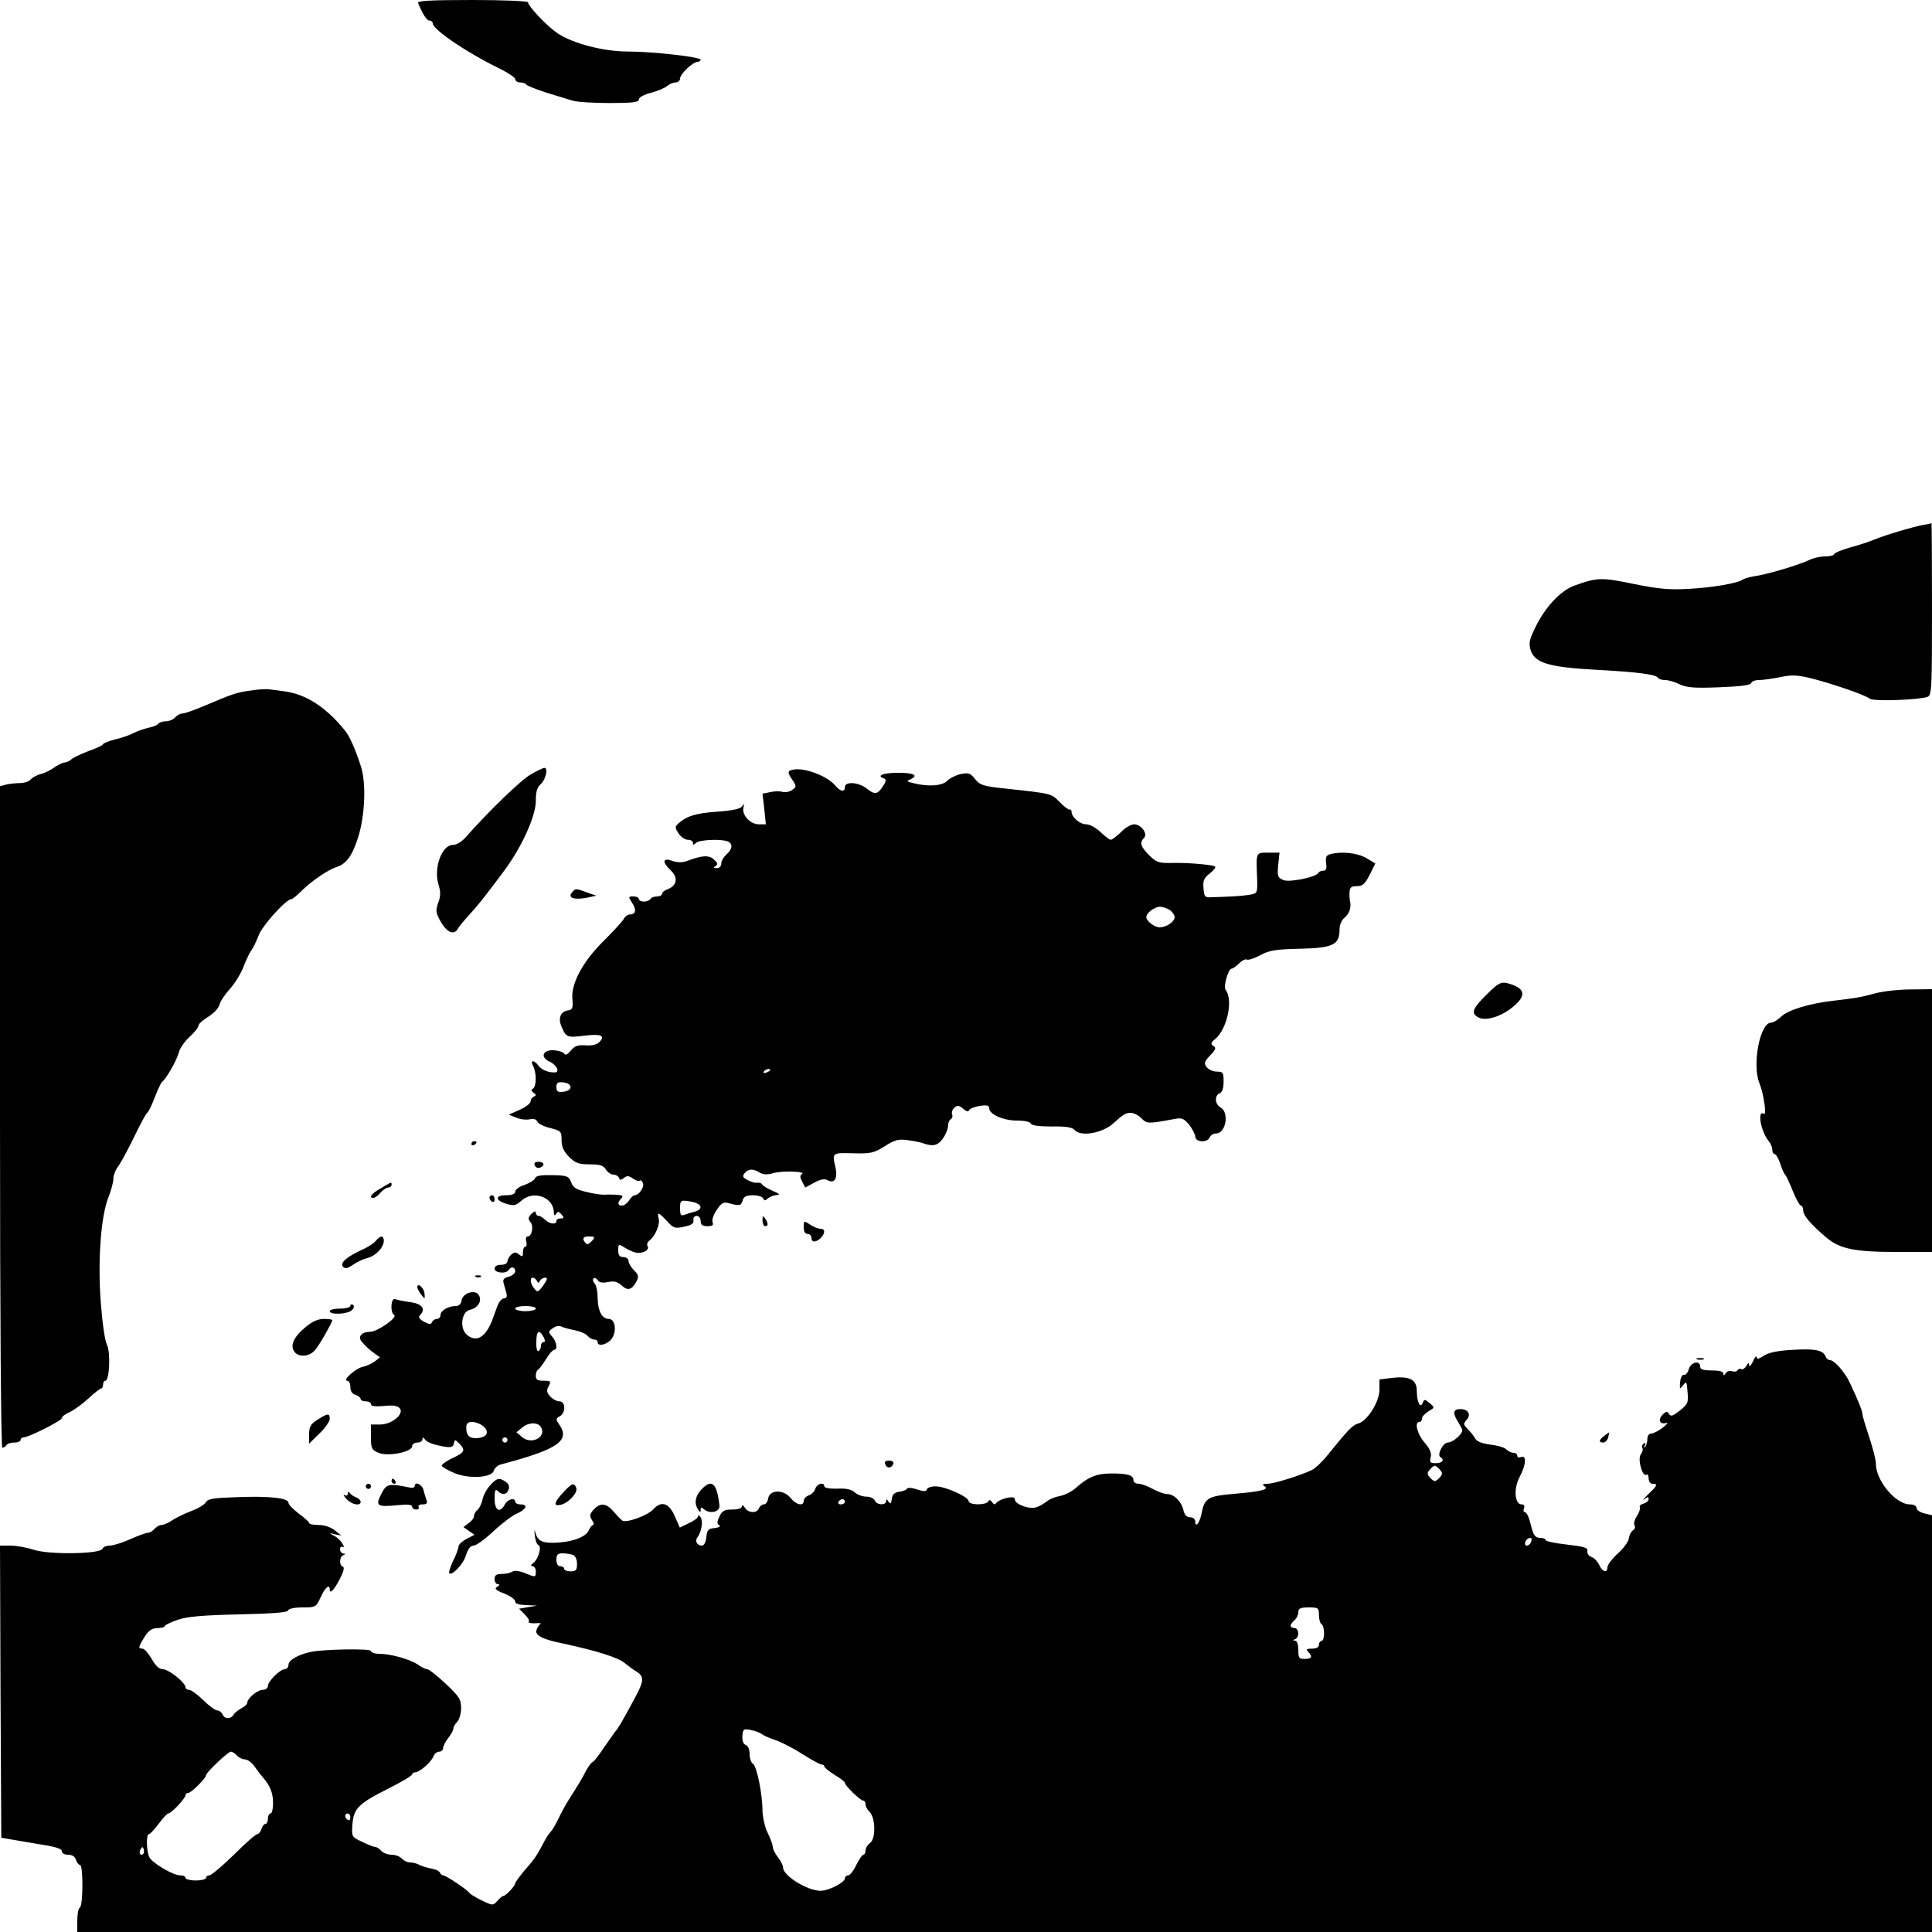
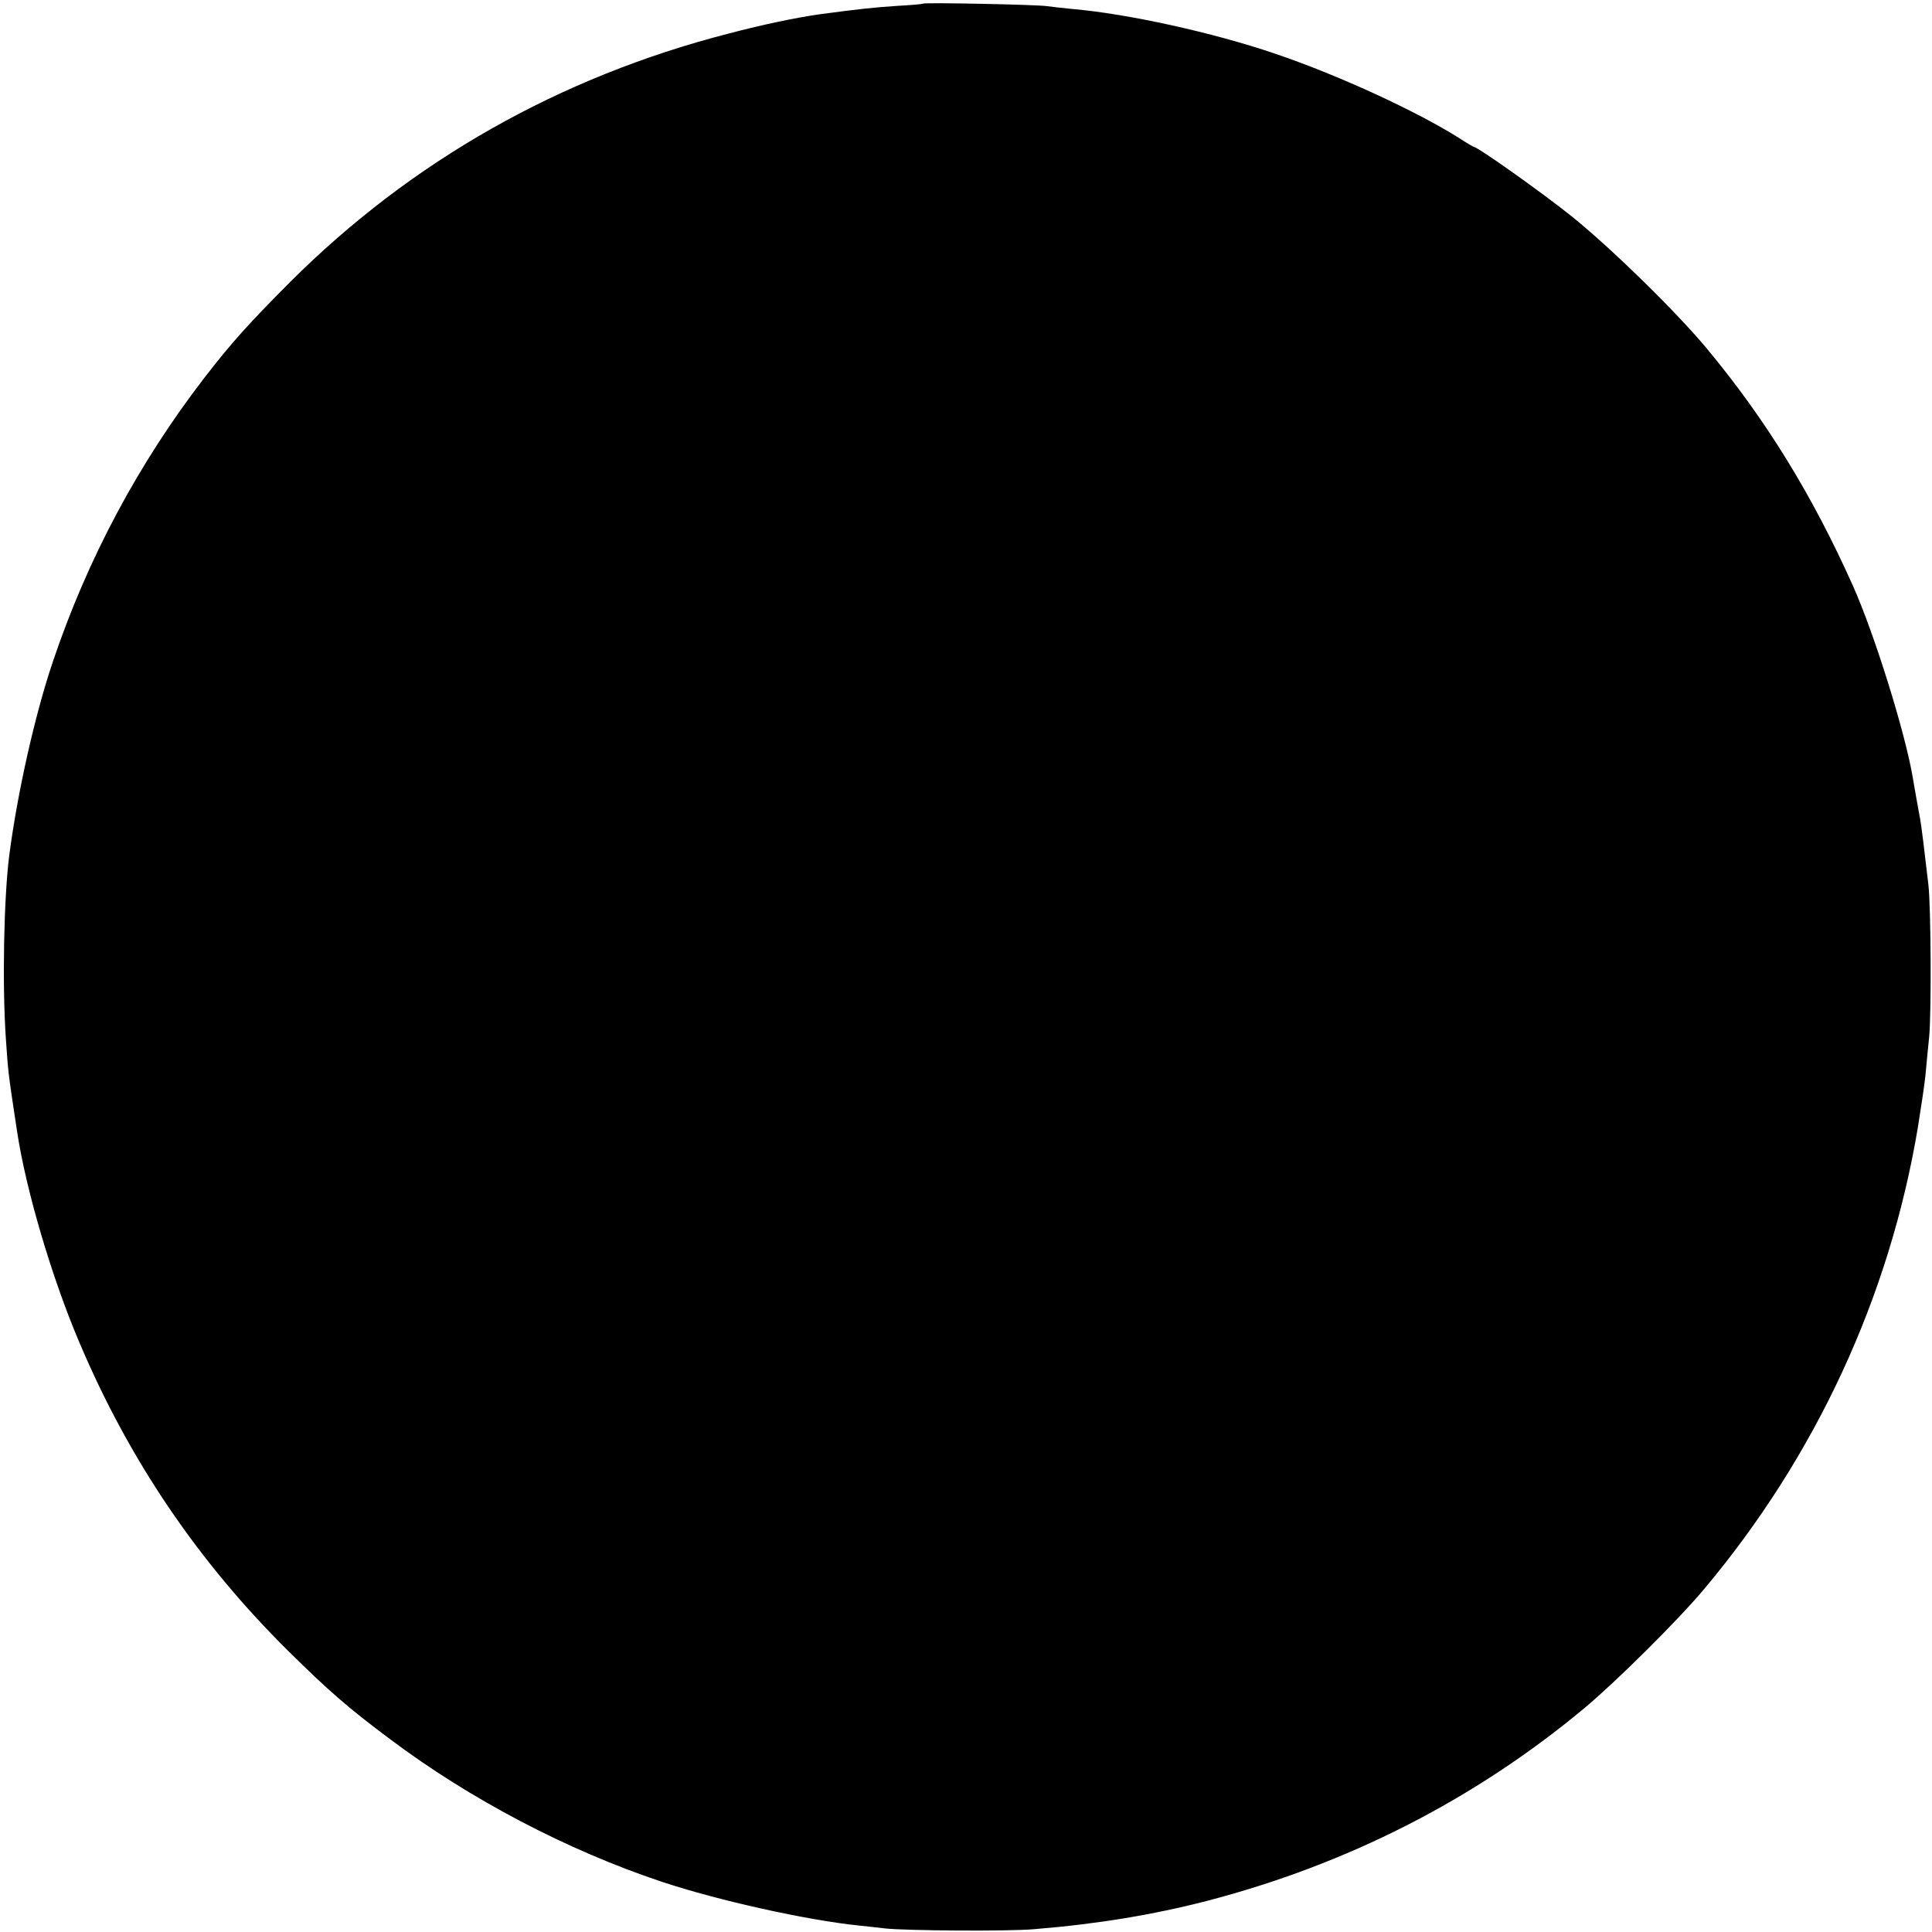
- <svg xmlns="http://www.w3.org/2000/svg" version="1.0" width="750pt" height="750pt" viewBox="0 0 750 750" preserveAspectRatio="xMidYMid meet">
-   <g transform="translate(0,750) scale(0.1,-0.1)" fill="#000000" stroke="none">
-     <path d="M1623 7488 c20 -47 34 -68 45 -68 6 0 12 -5 12 -11 0 -24 137 -116 257 -174 35 -17 63 -36 63 -42 0 -7 9 -13 19 -13 11 0 22 -4 25 -9 3 -4 38 -18 78 -31 40 -12 86 -26 102 -31 16 -5 80 -9 142 -9 90 0 114 3 114 14 0 8 20 19 48 26 26 7 54 19 63 27 8 7 23 13 32 13 9 0 17 7 17 15 0 18 49 64 68 65 6 0 12 4 12 8 0 11 -186 32 -283 32 -94 0 -213 31 -273 71 -41 28 -114 105 -114 120 0 5 -97 9 -216 9 -169 0 -215 -3 -211 -12z" />
-     <path d="M7470 5463 c-34 -5 -158 -42 -195 -58 -16 -7 -58 -21 -92 -30 -35 -10 -63 -22 -63 -26 0 -5 -16 -9 -35 -9 -20 0 -49 -7 -64 -15 -35 -17 -163 -56 -211 -62 -19 -3 -39 -9 -45 -13 -18 -14 -117 -31 -210 -36 -72 -4 -114 -1 -212 19 -127 26 -142 26 -233 -7 -53 -20 -113 -84 -151 -164 -22 -45 -25 -59 -17 -86 16 -50 71 -66 253 -76 164 -9 233 -18 241 -31 3 -5 15 -9 28 -9 13 0 38 -7 55 -16 27 -13 56 -16 154 -12 81 3 122 8 125 16 2 7 15 12 30 12 14 0 51 5 81 11 46 10 67 9 121 -4 80 -20 211 -65 228 -79 13 -12 193 -5 225 7 16 7 17 32 17 341 0 184 -1 333 -2 333 -2 -1 -14 -4 -28 -6z" />
-     <path d="M971 4819 c-53 -7 -67 -12 -187 -63 -34 -14 -68 -26 -77 -26 -8 0 -20 -7 -27 -15 -7 -8 -23 -15 -36 -15 -12 0 -25 -4 -29 -9 -3 -5 -20 -13 -38 -16 -17 -4 -43 -13 -57 -20 -14 -8 -46 -19 -72 -25 -27 -7 -48 -16 -48 -19 0 -4 -24 -15 -52 -25 -29 -11 -60 -25 -69 -32 -8 -8 -21 -14 -28 -14 -7 0 -25 -9 -40 -19 -15 -11 -39 -23 -54 -26 -14 -4 -31 -13 -38 -21 -6 -8 -26 -14 -43 -14 -17 0 -41 -3 -53 -6 l-23 -6 0 -1284 c0 -796 4 -1284 9 -1284 6 0 13 5 16 10 3 6 17 10 31 10 13 0 24 5 24 10 0 6 5 10 11 10 20 0 149 65 149 75 0 6 14 16 30 23 17 8 49 31 73 53 23 21 45 39 50 39 4 0 7 7 7 15 0 8 4 15 9 15 16 0 21 111 6 140 -8 16 -18 86 -24 166 -12 164 1 335 30 406 10 26 19 58 19 71 0 13 8 35 18 48 10 13 38 65 62 114 24 50 47 93 52 96 5 3 18 30 29 60 12 30 24 56 28 59 15 10 58 85 65 114 4 16 23 44 42 61 19 17 34 36 34 42 0 6 12 19 28 29 37 24 48 36 56 59 3 11 22 38 41 59 19 22 42 60 51 85 10 25 23 53 29 61 7 8 20 35 29 59 15 39 107 141 128 141 4 0 22 15 40 33 36 36 102 81 134 91 38 12 62 44 85 118 26 84 31 209 10 273 -19 60 -44 118 -61 138 -73 91 -152 142 -234 153 -23 3 -50 7 -61 8 -11 2 -44 0 -74 -5z" />
-     <path d="M2061 4494 c-38 -21 -165 -144 -253 -244 -16 -18 -36 -30 -50 -30 -43 0 -75 -89 -56 -153 9 -29 9 -46 -1 -72 -11 -31 -9 -39 11 -75 23 -40 51 -51 65 -26 4 8 24 32 43 53 35 38 57 65 138 174 67 90 122 211 122 269 0 38 5 54 20 67 19 17 29 64 13 62 -5 0 -28 -11 -52 -25z" />
-     <path d="M3078 4512 c-22 -4 -22 -11 -1 -41 15 -23 15 -25 -2 -38 -11 -7 -27 -10 -37 -7 -10 3 -32 3 -48 -1 l-30 -6 7 -60 6 -59 -27 0 c-34 0 -67 37 -60 65 4 16 3 17 -5 5 -7 -10 -37 -17 -98 -21 -83 -6 -118 -17 -151 -47 -12 -11 -12 -16 2 -37 9 -14 25 -25 36 -25 11 0 20 -5 20 -12 0 -9 3 -9 12 0 12 12 95 16 122 6 22 -8 20 -31 -4 -51 -11 -10 -20 -25 -20 -35 0 -11 -7 -18 -17 -18 -13 0 -15 2 -5 8 10 7 8 12 -7 26 -19 17 -45 16 -103 -6 -19 -7 -37 -7 -58 0 -38 14 -41 -4 -6 -37 29 -27 24 -58 -10 -72 -13 -4 -24 -13 -24 -19 0 -5 -9 -10 -19 -10 -11 0 -23 -4 -26 -10 -3 -5 -15 -10 -26 -10 -10 0 -19 5 -19 10 0 6 -10 10 -21 10 -20 0 -21 -1 -5 -25 18 -27 14 -45 -9 -45 -8 0 -19 -8 -24 -18 -5 -9 -39 -46 -75 -82 -82 -80 -130 -168 -124 -228 3 -35 0 -42 -16 -44 -31 -5 -41 -31 -25 -66 17 -39 21 -41 92 -32 62 7 78 -1 53 -26 -10 -10 -29 -14 -53 -12 -30 2 -42 -2 -57 -20 -13 -16 -21 -20 -26 -12 -4 6 -22 12 -41 13 -42 2 -53 -27 -16 -44 14 -6 27 -19 30 -28 3 -14 -2 -16 -27 -13 -17 3 -37 13 -44 23 -18 26 -36 25 -22 0 13 -26 13 -78 -1 -87 -8 -4 -7 -9 2 -16 11 -7 11 -11 2 -15 -7 -2 -13 -11 -13 -18 0 -8 -19 -23 -42 -33 l-43 -19 30 -12 c16 -7 40 -9 52 -6 15 3 25 0 29 -9 3 -8 25 -19 50 -25 42 -11 44 -13 44 -47 0 -26 8 -43 29 -65 25 -24 37 -29 80 -29 40 0 53 -4 63 -20 7 -11 20 -20 30 -20 9 0 18 -6 21 -12 3 -10 7 -10 19 -1 11 10 19 9 35 -2 11 -8 23 -12 26 -8 4 3 9 -1 13 -10 6 -16 -16 -47 -33 -47 -4 0 -14 -9 -21 -20 -7 -11 -19 -20 -27 -20 -18 0 -19 12 -3 28 9 9 5 12 -17 14 -17 1 -39 1 -50 0 -11 0 -42 4 -69 11 -39 9 -52 17 -59 38 -9 23 -15 26 -72 27 -46 1 -64 -2 -68 -12 -3 -8 -22 -19 -41 -26 -20 -6 -36 -18 -36 -26 0 -9 -12 -14 -36 -14 -44 0 -42 -21 5 -34 26 -8 35 -5 54 12 46 43 125 16 127 -43 0 -14 3 -16 9 -7 6 10 10 10 21 -3 10 -12 10 -15 -4 -15 -9 0 -16 -4 -16 -10 0 -15 -27 -12 -44 5 -8 8 -19 15 -25 15 -6 0 -11 5 -11 12 0 8 -6 6 -17 -4 -13 -14 -14 -20 -4 -32 14 -16 6 -56 -11 -56 -6 0 -8 -9 -5 -20 3 -11 1 -20 -4 -20 -5 0 -9 -10 -9 -21 0 -18 -2 -19 -15 -9 -12 10 -18 10 -30 0 -8 -7 -15 -19 -15 -26 0 -8 -10 -14 -25 -14 -16 0 -25 -6 -25 -15 0 -17 45 -21 55 -5 9 15 25 12 25 -5 0 -8 -11 -17 -25 -21 -19 -5 -24 -11 -20 -25 3 -11 8 -28 11 -39 3 -13 1 -20 -9 -20 -8 0 -20 -13 -26 -30 -6 -17 -16 -42 -21 -57 -19 -49 -46 -74 -72 -68 -33 8 -49 38 -42 75 5 21 14 32 31 36 29 8 45 34 32 56 -13 24 -63 9 -67 -20 -2 -14 -10 -22 -23 -22 -29 0 -59 -18 -59 -35 0 -8 -6 -15 -14 -15 -8 0 -16 -6 -19 -12 -3 -10 -10 -10 -31 1 -18 10 -23 18 -16 25 24 24 10 44 -36 51 -26 3 -53 9 -60 12 -17 6 -20 -52 -4 -62 15 -9 -65 -65 -93 -65 -32 0 -49 -18 -34 -37 18 -21 30 -32 52 -48 l20 -14 -20 -16 c-11 -8 -32 -18 -47 -21 -28 -6 -81 -54 -60 -54 7 0 12 -11 12 -24 0 -16 7 -27 20 -31 11 -3 20 -11 20 -16 0 -5 9 -9 20 -9 11 0 20 -5 20 -11 0 -8 17 -10 50 -7 36 4 53 1 62 -9 18 -22 -31 -63 -77 -63 l-35 0 0 -49 c0 -44 3 -50 30 -61 36 -15 130 3 130 26 0 8 9 14 20 14 11 0 20 6 20 13 0 8 3 8 8 1 9 -13 35 -23 78 -30 25 -4 33 -1 36 12 3 17 4 17 21 0 25 -26 22 -34 -28 -57 -25 -12 -42 -25 -40 -30 3 -5 25 -17 48 -27 56 -24 147 -19 154 9 3 10 15 21 27 24 219 58 269 91 229 152 -16 23 -16 26 0 35 24 13 23 58 -1 58 -11 0 -27 9 -36 19 -14 15 -15 24 -6 40 10 19 8 21 -20 21 -23 0 -30 4 -30 19 0 11 4 21 8 23 4 2 18 20 31 41 12 20 27 37 32 37 15 0 10 32 -8 52 -15 17 -15 19 3 32 11 8 25 11 34 6 8 -4 31 -10 51 -14 21 -4 42 -13 49 -21 7 -8 19 -15 26 -15 8 0 14 -4 14 -10 0 -20 40 -9 56 15 19 29 12 75 -13 75 -26 0 -42 31 -43 81 0 25 -5 50 -12 57 -6 6 -8 15 -4 19 4 4 11 1 16 -6 5 -10 18 -12 40 -8 23 5 36 2 52 -12 24 -23 40 -19 58 13 11 21 9 27 -9 45 -12 12 -21 28 -21 36 0 8 -9 15 -20 15 -15 0 -20 7 -20 26 0 25 1 26 23 12 12 -8 31 -17 43 -20 26 -7 57 9 48 24 -4 6 -1 16 7 22 23 18 42 63 36 85 -7 28 -1 26 32 -9 25 -28 31 -30 67 -22 29 6 38 13 36 25 -2 10 4 17 13 17 8 0 15 -9 15 -20 0 -15 7 -20 26 -20 20 0 25 4 20 16 -3 8 4 30 17 48 18 27 26 31 47 25 41 -11 47 -10 53 11 4 15 14 20 40 20 20 0 37 -6 40 -12 4 -10 7 -10 18 0 7 6 22 12 34 13 15 0 11 5 -15 16 -19 8 -38 19 -41 25 -3 5 -12 8 -20 7 -8 -2 -24 3 -37 10 -19 10 -21 15 -11 27 14 17 33 18 58 2 14 -8 29 -9 53 -2 36 10 129 7 111 -4 -8 -5 -8 -13 1 -29 l12 -23 35 19 c26 14 40 16 53 9 25 -14 38 8 30 47 -14 61 -15 60 67 58 69 -2 81 1 123 27 39 25 54 29 89 24 23 -3 49 -8 57 -11 41 -15 60 -11 80 17 11 15 20 37 20 48 0 12 5 24 11 27 6 4 8 13 5 20 -3 8 2 19 10 26 11 9 18 8 33 -5 12 -11 20 -13 23 -6 2 6 20 13 41 17 28 4 37 2 37 -9 0 -24 55 -48 108 -48 29 0 52 -5 54 -12 3 -7 31 -11 81 -11 53 1 80 -3 88 -13 23 -28 108 -14 152 26 37 34 47 40 67 40 11 0 30 -10 41 -21 22 -22 24 -22 128 -3 28 6 37 2 57 -22 13 -16 23 -37 24 -46 0 -23 48 -25 56 -3 4 8 14 15 25 15 38 0 52 82 17 101 -22 12 -24 47 -3 55 10 4 15 20 15 45 0 35 -2 39 -26 39 -15 0 -33 8 -40 18 -11 14 -9 21 14 45 22 23 24 30 12 37 -11 7 -10 12 8 27 46 39 70 152 40 190 -10 13 10 83 24 83 4 0 17 9 28 20 12 12 25 18 30 15 5 -3 29 4 52 17 36 19 61 23 155 25 127 3 153 15 153 74 0 19 8 37 20 47 19 16 27 42 20 67 -1 6 -2 20 -1 33 1 17 7 22 29 22 22 0 31 9 49 44 l22 44 -35 21 c-34 20 -96 27 -140 15 -16 -4 -19 -12 -16 -35 3 -21 0 -29 -11 -29 -8 0 -17 -4 -19 -8 -7 -17 -114 -39 -137 -28 -21 9 -23 15 -19 58 l5 48 -43 0 c-49 0 -48 4 -44 -97 2 -60 1 -61 -27 -66 -15 -3 -48 -6 -73 -7 -25 -1 -58 -3 -75 -3 -28 -2 -30 1 -33 34 -3 30 2 41 24 58 15 12 25 24 21 27 -7 7 -108 16 -173 14 -45 -1 -56 3 -83 30 -33 33 -38 49 -20 67 16 16 -11 53 -38 53 -12 0 -35 -13 -51 -30 -17 -16 -35 -30 -40 -30 -5 0 -23 14 -40 30 -18 17 -42 30 -55 30 -25 0 -57 28 -57 48 0 7 -4 11 -8 9 -4 -1 -22 12 -39 30 -33 33 -27 32 -212 52 -84 9 -97 13 -116 37 -18 23 -26 25 -56 19 -18 -4 -42 -16 -52 -26 -19 -20 -73 -24 -132 -9 -25 6 -27 8 -12 14 35 16 16 26 -48 26 -58 0 -85 -12 -53 -22 9 -3 8 -12 -5 -31 -21 -32 -31 -33 -64 -7 -31 24 -83 27 -83 5 0 -21 -17 -19 -38 6 -31 37 -121 71 -164 61z m1465 -546 c9 -7 17 -19 17 -26 0 -18 -31 -39 -57 -40 -21 0 -53 24 -53 40 0 16 32 40 53 40 12 0 30 -7 40 -14z m-1553 -620 c0 -2 -7 -7 -16 -10 -8 -3 -12 -2 -9 4 6 10 25 14 25 6z m-775 -66 c0 -9 -11 -16 -27 -18 -23 -3 -28 1 -28 18 0 17 5 21 28 18 16 -2 27 -9 27 -18z m474 -446 c37 -8 41 -29 7 -38 -13 -3 -31 -9 -40 -12 -13 -5 -16 1 -16 25 0 33 2 34 49 25z m-389 -149 c-7 -8 -16 -15 -20 -15 -4 0 -10 7 -14 15 -4 11 2 15 21 15 21 0 24 -2 13 -15z m-216 -157 c5 -10 7 -10 12 0 3 6 12 12 20 12 11 0 9 -7 -7 -30 -20 -27 -23 -28 -35 -12 -16 20 -18 42 -5 42 5 0 12 -6 15 -12z m-4 -108 c0 -5 -18 -10 -40 -10 -22 0 -40 5 -40 10 0 6 18 10 40 10 22 0 40 -4 40 -10z m30 -110 c7 -14 7 -20 0 -20 -5 0 -10 -6 -10 -14 0 -8 -4 -17 -9 -21 -6 -3 -10 12 -9 35 0 44 11 51 28 20z m-237 -344 c27 -21 21 -43 -13 -48 -35 -5 -50 7 -50 39 0 17 6 23 23 23 12 0 30 -7 40 -14z m227 -6 c23 -38 -36 -70 -73 -39 l-22 19 22 18 c24 21 61 22 73 2z m-130 -50 c0 -5 -4 -10 -10 -10 -5 0 -10 5 -10 10 0 6 5 10 10 10 6 0 10 -4 10 -10z" />
-     <path d="M2220 4035 c-17 -21 9 -29 58 -20 l37 8 -35 12 c-46 17 -46 17 -60 0z" />
-     <path d="M5771 3639 c-56 -55 -62 -73 -31 -89 28 -15 89 4 134 42 55 45 46 74 -25 92 -23 5 -35 -2 -78 -45z" />
-     <path d="M7280 3644 c-59 -16 -71 -18 -165 -29 -93 -11 -175 -36 -201 -62 -13 -12 -30 -23 -39 -23 -43 0 -74 -164 -45 -235 16 -38 29 -126 18 -119 -28 18 -13 -69 19 -107 7 -8 13 -23 13 -32 0 -9 4 -17 9 -17 5 0 15 -17 22 -37 6 -21 15 -40 19 -43 3 -3 17 -31 29 -62 13 -32 27 -58 32 -58 5 0 9 -9 9 -19 0 -19 29 -54 91 -106 51 -43 109 -55 269 -55 l140 0 0 510 0 510 -82 -1 c-46 0 -108 -7 -138 -15z" />
-     <path d="M1830 3059 c0 -5 5 -7 10 -4 6 3 10 8 10 11 0 2 -4 4 -10 4 -5 0 -10 -5 -10 -11z" />
-     <path d="M2076 2976 c3 -8 12 -12 20 -9 21 8 17 23 -6 23 -13 0 -18 -5 -14 -14z" />
-     <path d="M1478 2887 c-37 -21 -48 -37 -28 -37 6 0 18 9 27 20 10 11 23 20 30 20 7 0 13 5 13 10 0 13 2 13 -42 -13z" />
-     <path d="M1900 2851 c0 -6 5 -13 10 -16 6 -3 10 1 10 9 0 9 -4 16 -10 16 -5 0 -10 -4 -10 -9z" />
-     <path d="M2960 2763 c0 -13 5 -23 10 -23 13 0 13 11 0 30 -8 12 -10 11 -10 -7z" />
-     <path d="M3120 2736 c0 -16 5 -26 15 -26 8 0 15 -7 15 -15 0 -19 17 -19 36 -1 18 19 18 36 -1 36 -9 0 -27 7 -40 16 -24 16 -25 16 -25 -10z" />
-     <path d="M1459 2683 c-8 -9 -27 -22 -44 -30 -69 -31 -98 -56 -83 -71 8 -8 18 -6 38 8 14 10 39 22 55 26 33 8 64 40 65 67 0 22 -13 22 -31 0z" />
-     <path d="M1848 2543 c7 -3 16 -2 19 1 4 3 -2 6 -13 5 -11 0 -14 -3 -6 -6z" />
-     <path d="M1620 2503 c0 -5 7 -18 15 -29 15 -18 15 -18 13 5 -3 23 -28 44 -28 24z" />
-     <path d="M1360 2431 c0 -6 -18 -11 -40 -11 -22 0 -40 -4 -40 -10 0 -15 70 -12 86 4 9 9 10 17 4 21 -5 3 -10 1 -10 -4z" />
-     <path d="M1187 2349 c-49 -40 -63 -75 -42 -99 18 -20 57 -16 78 9 15 16 67 108 67 116 0 3 -15 5 -33 5 -22 0 -45 -10 -70 -31z" />
-     <path d="M6959 2260 c-58 -3 -94 -11 -112 -23 -20 -13 -27 -14 -28 -5 0 7 -7 0 -14 -17 -8 -16 -14 -23 -15 -15 0 12 -3 11 -11 -3 -6 -9 -14 -15 -19 -12 -5 3 -11 1 -15 -4 -3 -6 -13 -7 -21 -4 -9 3 -20 0 -25 -8 -6 -10 -9 -10 -9 -1 0 8 -16 12 -45 12 -33 0 -45 4 -45 15 0 26 -37 17 -44 -10 -4 -14 -12 -24 -19 -22 -7 1 -13 -11 -15 -28 -2 -28 -1 -29 12 -12 13 16 14 14 17 -27 4 -41 1 -47 -30 -72 -27 -21 -35 -24 -42 -13 -7 12 -11 11 -25 -3 -19 -19 -11 -39 14 -32 9 3 4 -5 -13 -18 -16 -12 -36 -23 -45 -23 -9 0 -15 -9 -15 -22 0 -11 -4 -25 -9 -30 -5 -5 -6 -2 -1 6 5 10 4 12 -4 7 -6 -4 -9 -12 -5 -17 3 -5 0 -16 -6 -24 -14 -17 5 -89 21 -80 5 4 9 -3 9 -14 0 -12 7 -21 15 -21 22 0 19 -7 -17 -41 -18 -18 -25 -26 -15 -19 13 10 17 10 17 0 0 -6 -9 -14 -20 -17 -11 -3 -17 -9 -14 -14 2 -5 -2 -20 -11 -33 -9 -14 -14 -30 -10 -37 4 -6 2 -15 -5 -19 -8 -5 -15 -19 -17 -32 -1 -13 -21 -39 -43 -59 -22 -20 -40 -44 -40 -53 0 -24 -19 -19 -32 9 -6 13 -19 27 -30 31 -10 3 -17 13 -16 22 3 14 -11 18 -79 26 -46 5 -83 13 -83 17 0 5 -9 9 -20 9 -19 0 -27 9 -35 42 -9 37 -18 58 -26 58 -5 0 -6 7 -3 15 4 9 0 15 -9 15 -27 0 -32 61 -8 106 25 47 28 86 6 78 -8 -4 -15 -1 -15 5 0 6 -6 11 -14 11 -8 0 -21 6 -28 13 -7 8 -35 16 -62 19 -32 4 -52 12 -59 23 -5 10 -18 26 -29 37 -18 18 -18 21 -4 37 18 20 5 41 -25 41 -26 0 -30 -13 -14 -41 8 -13 17 -30 21 -37 7 -14 -33 -51 -56 -52 -18 0 -42 -47 -29 -56 18 -11 9 -24 -17 -24 -22 0 -25 3 -20 23 4 16 -3 33 -24 57 -29 34 -40 80 -20 80 6 0 10 6 10 13 0 7 11 19 25 28 25 15 25 15 5 32 -19 16 -21 16 -27 1 -9 -24 -23 3 -23 46 0 44 -27 59 -96 51 l-49 -6 0 -40 c0 -47 -47 -121 -82 -131 -22 -6 -37 -21 -118 -121 -22 -28 -51 -55 -65 -61 -49 -22 -145 -52 -170 -52 -18 0 -21 -3 -12 -9 21 -13 -11 -21 -117 -30 -103 -9 -115 -16 -127 -78 -7 -35 -24 -56 -24 -29 0 9 -9 16 -20 16 -13 0 -22 9 -26 28 -8 34 -37 62 -63 62 -11 0 -36 9 -56 20 -20 11 -44 20 -55 20 -11 0 -20 6 -20 14 0 19 -22 26 -85 26 -57 0 -90 -13 -136 -54 -16 -15 -44 -29 -62 -33 -17 -3 -39 -11 -47 -17 -42 -31 -58 -35 -94 -24 -20 6 -36 18 -36 25 0 11 -8 13 -32 8 -18 -4 -36 -13 -40 -19 -6 -8 -10 -7 -17 3 -6 9 -11 10 -15 2 -10 -15 -76 -14 -76 2 0 16 -90 57 -128 57 -17 0 -32 -5 -34 -12 -3 -9 -12 -8 -38 0 -20 7 -36 8 -39 3 -3 -5 -17 -11 -31 -12 -18 -3 -26 -11 -28 -28 -3 -19 -6 -21 -13 -10 -6 10 -9 10 -9 2 0 -18 -37 -16 -44 2 -3 8 -18 15 -32 15 -15 0 -36 7 -46 17 -12 11 -34 16 -68 14 -28 -1 -50 3 -50 9 0 18 -28 11 -35 -9 -3 -11 -15 -23 -26 -26 -10 -4 -19 -13 -19 -21 0 -23 -30 -16 -52 12 -27 33 -81 31 -86 -3 -2 -13 -9 -23 -17 -23 -7 0 -15 -7 -19 -15 -7 -21 -43 -19 -55 3 -6 9 -11 11 -11 5 0 -8 -14 -13 -37 -13 -31 0 -40 -5 -50 -27 -10 -20 -10 -29 -1 -34 7 -4 -1 -9 -18 -11 -25 -2 -29 -8 -32 -35 -2 -20 -9 -33 -17 -33 -19 0 -29 18 -17 33 15 20 22 61 12 77 -5 8 -10 10 -10 4 0 -6 -16 -18 -36 -27 l-35 -17 -20 45 c-22 51 -52 60 -83 26 -21 -24 -104 -54 -120 -44 -6 4 -21 20 -34 35 -28 33 -52 36 -78 7 -15 -17 -16 -23 -6 -40 7 -10 9 -19 4 -19 -4 0 -12 -10 -17 -22 -12 -26 -69 -46 -136 -47 -48 -1 -63 9 -72 44 -2 11 -3 4 -1 -15 2 -19 8 -36 14 -38 14 -5 0 -54 -19 -69 -11 -8 -12 -12 -3 -13 6 0 12 -9 12 -20 0 -24 -1 -24 -44 -6 -20 8 -39 10 -47 5 -8 -5 -26 -9 -41 -9 -21 0 -28 -5 -28 -20 0 -11 6 -20 13 -20 8 0 7 -4 -3 -10 -12 -7 -6 -13 27 -26 24 -9 43 -23 43 -31 0 -9 14 -13 43 -14 l42 -2 -35 -6 -35 -6 22 -22 c12 -12 19 -24 16 -27 -7 -6 12 -9 37 -7 9 1 11 -1 5 -6 -5 -4 -11 -15 -13 -24 -3 -19 29 -34 103 -49 131 -28 216 -55 240 -76 13 -10 31 -24 41 -30 37 -22 36 -37 -6 -114 -43 -80 -62 -112 -70 -120 -3 -3 -22 -31 -44 -62 -21 -32 -42 -58 -45 -58 -4 0 -15 -15 -25 -32 -18 -35 -27 -50 -67 -113 -14 -22 -33 -57 -42 -77 -10 -20 -23 -43 -30 -50 -7 -7 -18 -24 -25 -38 -25 -49 -38 -69 -75 -110 -20 -24 -37 -47 -37 -51 0 -10 -37 -49 -46 -49 -4 0 -14 -9 -23 -19 -17 -19 -18 -19 -62 2 -24 12 -45 25 -47 29 -5 10 -91 68 -102 68 -4 0 -10 5 -12 10 -2 6 -16 13 -32 16 -16 3 -37 9 -47 14 -10 6 -26 10 -37 10 -11 0 -25 7 -32 15 -7 8 -25 15 -40 15 -15 0 -33 7 -40 15 -7 8 -17 15 -23 15 -6 0 -29 9 -51 20 -41 19 -41 20 -38 67 5 63 23 81 138 139 52 26 94 51 94 56 0 4 6 8 13 8 17 1 63 41 70 63 4 9 13 17 22 17 8 0 15 6 15 14 0 7 9 25 20 39 11 14 20 30 20 37 0 6 7 18 15 26 8 9 15 32 15 53 0 34 -7 45 -60 95 -33 31 -65 56 -71 56 -6 0 -23 8 -37 18 -30 21 -106 42 -151 42 -17 0 -31 5 -31 11 0 10 -186 7 -235 -4 -47 -10 -85 -32 -85 -49 0 -10 -7 -18 -15 -18 -18 0 -65 -47 -65 -65 0 -8 -9 -15 -20 -15 -21 0 -60 -33 -60 -50 0 -5 -10 -15 -22 -21 -13 -7 -27 -18 -31 -25 -11 -19 -36 -18 -43 1 -4 8 -13 15 -20 15 -8 0 -33 18 -55 40 -22 22 -47 40 -55 40 -8 0 -14 5 -14 10 0 18 -64 69 -87 70 -15 0 -29 13 -44 40 -13 22 -29 40 -36 40 -16 0 -16 5 0 32 21 37 34 48 61 48 14 0 26 4 26 8 0 4 24 15 53 25 38 12 100 17 236 20 128 3 186 7 189 15 2 7 25 12 56 12 52 0 53 1 71 40 17 38 35 53 35 29 0 -19 18 0 40 43 14 27 18 44 11 46 -15 5 -14 39 2 45 9 4 9 6 0 6 -7 1 -13 8 -13 17 0 8 5 12 11 9 6 -4 5 2 -2 13 -7 12 -22 26 -34 31 -18 10 -18 11 5 5 l25 -5 -25 20 c-15 12 -40 21 -62 21 -21 0 -38 3 -38 8 0 4 -18 20 -40 36 -22 17 -40 35 -40 42 0 19 -74 27 -201 22 -90 -3 -112 -6 -120 -20 -5 -9 -30 -24 -57 -34 -26 -10 -59 -26 -74 -36 -14 -10 -33 -18 -41 -18 -8 0 -20 -7 -27 -15 -7 -8 -18 -15 -25 -15 -7 0 -38 -11 -69 -25 -31 -14 -67 -25 -80 -25 -14 0 -26 -6 -28 -12 -7 -21 -208 -24 -268 -4 -27 9 -67 16 -89 16 l-41 0 2 -567 3 -567 40 -7 c22 -4 75 -13 118 -20 52 -8 77 -16 77 -25 0 -8 10 -14 24 -14 16 0 27 -7 31 -20 3 -11 11 -20 16 -20 12 0 12 -157 -1 -165 -6 -3 -10 -26 -10 -51 l0 -44 3600 0 3600 0 0 809 0 809 -30 7 c-16 4 -30 13 -30 21 0 8 -10 14 -26 14 -55 0 -133 93 -132 160 0 14 -12 60 -26 102 -14 42 -26 82 -26 88 0 12 -15 50 -48 120 -19 42 -61 90 -78 90 -6 0 -14 6 -17 14 -10 25 -40 31 -128 26z m-1369 -466 c11 -12 10 -18 -3 -32 -16 -15 -18 -15 -34 0 -13 14 -14 20 -3 32 7 9 16 16 20 16 4 0 13 -7 20 -16z m-2310 -124 c0 -5 -7 -10 -16 -10 -8 0 -12 5 -9 10 3 6 10 10 16 10 5 0 9 -4 9 -10z m2664 -155 c-6 -16 -24 -21 -24 -7 0 11 11 22 21 22 5 0 6 -7 3 -15z m-3720 -51 c10 -4 16 -18 16 -35 0 -24 -4 -29 -25 -29 -14 0 -25 5 -25 10 0 6 -7 10 -15 10 -9 0 -15 9 -15 25 0 20 5 25 24 25 13 0 31 -3 40 -6z m2896 -233 c0 -17 5 -33 10 -36 6 -3 10 -19 10 -36 0 -16 -4 -29 -10 -29 -5 0 -10 -7 -10 -15 0 -10 -10 -15 -27 -15 -21 0 -24 -3 -15 -12 19 -19 14 -28 -13 -28 -22 0 -25 4 -25 35 0 21 -5 35 -12 36 -10 0 -10 2 0 6 17 7 15 43 -3 43 -8 0 -15 4 -15 9 0 5 7 14 15 21 8 7 15 21 15 31 0 15 8 19 40 19 38 0 40 -2 40 -29z m-2164 -462 c6 -5 30 -16 54 -24 24 -8 72 -33 106 -55 35 -22 68 -40 74 -40 5 0 10 -3 10 -7 0 -5 18 -19 40 -33 22 -13 40 -27 40 -31 0 -11 60 -69 71 -69 5 0 9 -6 9 -14 0 -8 7 -22 16 -30 23 -23 24 -104 2 -120 -10 -7 -18 -21 -18 -30 0 -9 -4 -16 -8 -16 -5 0 -17 -18 -28 -40 -10 -22 -25 -40 -31 -40 -7 0 -13 -6 -13 -12 -1 -16 -63 -48 -95 -48 -50 0 -145 58 -145 90 0 8 -9 26 -20 40 -11 14 -20 32 -20 40 0 8 -9 33 -20 55 -11 22 -19 60 -20 84 0 66 -22 175 -37 184 -7 4 -13 21 -13 38 0 17 -6 32 -15 35 -10 4 -14 17 -13 35 2 27 5 29 33 23 16 -3 35 -10 41 -15z m-2036 -84 c7 -8 21 -15 31 -15 10 0 26 -12 36 -26 10 -14 25 -34 33 -43 29 -34 40 -61 40 -101 0 -22 -4 -40 -10 -40 -5 0 -10 -9 -10 -20 0 -11 -4 -20 -9 -20 -5 0 -13 -9 -16 -20 -3 -11 -11 -20 -16 -20 -6 0 -47 -36 -91 -80 -45 -44 -88 -80 -95 -80 -7 0 -13 -4 -13 -10 0 -5 -18 -10 -40 -10 -22 0 -40 5 -40 10 0 6 -9 10 -21 10 -27 0 -107 47 -119 70 -12 22 -13 90 -2 90 5 0 21 18 38 40 16 22 33 40 37 40 12 0 67 59 67 71 0 5 5 9 11 9 11 0 69 57 69 69 0 10 84 90 96 91 6 0 17 -7 24 -15z m440 -241 c0 -8 -4 -12 -10 -9 -5 3 -10 10 -10 16 0 5 5 9 10 9 6 0 10 -7 10 -16z m-804 -141 c-10 -10 -19 5 -10 18 6 11 8 11 12 0 2 -7 1 -15 -2 -18z" />
-     <path d="M6588 2223 c6 -2 18 -2 25 0 6 3 1 5 -13 5 -14 0 -19 -2 -12 -5z" />
-     <path d="M1233 1989 c-27 -17 -33 -27 -33 -57 l0 -36 40 39 c22 21 40 47 40 57 0 23 -8 22 -47 -3z" />
-     <path d="M6228 1926 c-22 -16 -23 -26 -4 -26 7 0 16 9 19 20 3 11 4 20 4 20 -1 0 -10 -7 -19 -14z" />
-     <path d="M3437 1815 c6 -17 25 -15 31 3 2 7 -5 12 -17 12 -14 0 -19 -5 -14 -15z" />
-     <path d="M1520 1750 c0 -5 5 -10 11 -10 5 0 7 5 4 10 -3 6 -8 10 -11 10 -2 0 -4 -4 -4 -10z" />
-     <path d="M1902 1733 c-13 -14 -26 -39 -29 -54 -3 -16 -12 -34 -19 -40 -8 -6 -14 -17 -14 -25 0 -7 -9 -19 -21 -27 l-20 -15 21 -15 22 -15 -31 -16 c-17 -9 -31 -22 -31 -29 0 -7 -9 -33 -21 -56 -11 -24 -18 -45 -15 -48 11 -11 55 35 65 70 8 25 18 37 30 37 9 0 44 25 77 56 32 30 74 62 92 69 36 16 43 35 12 35 -11 0 -20 5 -20 10 0 18 -29 11 -40 -10 -19 -36 -40 -24 -40 22 0 33 3 39 12 30 17 -17 35 -15 42 5 5 11 1 22 -10 30 -25 18 -36 16 -62 -14z" />
-     <path d="M1420 1730 c0 -5 5 -10 10 -10 6 0 10 5 10 10 0 6 -4 10 -10 10 -5 0 -10 -4 -10 -10z" />
-     <path d="M1480 1700 c-24 -46 -16 -51 64 -43 39 4 56 2 56 -6 0 -6 7 -11 16 -11 8 0 12 5 9 10 -3 6 4 10 15 10 16 0 20 4 16 16 -3 9 -9 27 -12 40 -6 22 -34 35 -34 15 0 -5 -8 -8 -17 -6 -86 17 -92 16 -113 -25z" />
-     <path d="M2189 1709 c-38 -40 -42 -57 -14 -51 31 6 69 47 62 66 -8 21 -17 19 -48 -15z" />
-     <path d="M2722 1717 c-23 -25 -28 -53 -12 -77 8 -12 10 -12 10 -1 0 11 3 11 14 1 23 -18 61 -9 59 15 -10 89 -30 106 -71 62z" />
-     <path d="M1350 1702 c0 -8 -5 -10 -12 -6 -7 4 -4 -2 6 -14 20 -23 56 -30 56 -12 0 6 -8 14 -17 17 -10 4 -21 11 -25 17 -5 7 -8 7 -8 -2z" />
+ <svg xmlns="http://www.w3.org/2000/svg" version="1.0" width="749pt" height="749pt" viewBox="0 0 749 749" preserveAspectRatio="xMidYMid meet">
+   <g transform="translate(0,749) scale(0.1,-0.1)" fill="#000000" stroke="none">
+     <path d="M3579 7476 c-2 -2 -49 -6 -104 -9 -88 -6 -146 -12 -295 -32 -92 -13 -218 -39 -355 -75 -657 -169 -1231 -495 -1701 -964 -163 -164 -225 -233 -332 -371 -254 -330 -452 -699 -587 -1100 -70 -207 -137 -507 -169 -750 -21 -164 -28 -503 -13 -715 9 -128 7 -118 43 -355 34 -227 135 -569 242 -820 193 -456 461 -851 811 -1197 157 -155 232 -220 394 -341 309 -232 686 -430 1052 -552 219 -73 562 -149 765 -170 30 -3 75 -8 100 -11 77 -9 480 -12 580 -3 246 20 461 56 667 109 546 142 1037 392 1462 745 125 104 367 344 468 465 433 516 718 1132 828 1788 13 81 27 174 30 207 3 33 9 98 14 145 9 95 7 504 -3 590 -14 122 -28 236 -32 255 -5 26 -22 121 -29 163 -29 172 -149 557 -232 742 -158 353 -339 646 -567 920 -119 143 -374 392 -525 513 -115 92 -362 267 -376 267 -2 0 -28 15 -57 34 -166 105 -472 246 -718 329 -239 81 -565 153 -781 172 -41 4 -85 9 -99 11 -32 6 -475 15 -481 10z" />
  </g>
</svg>
